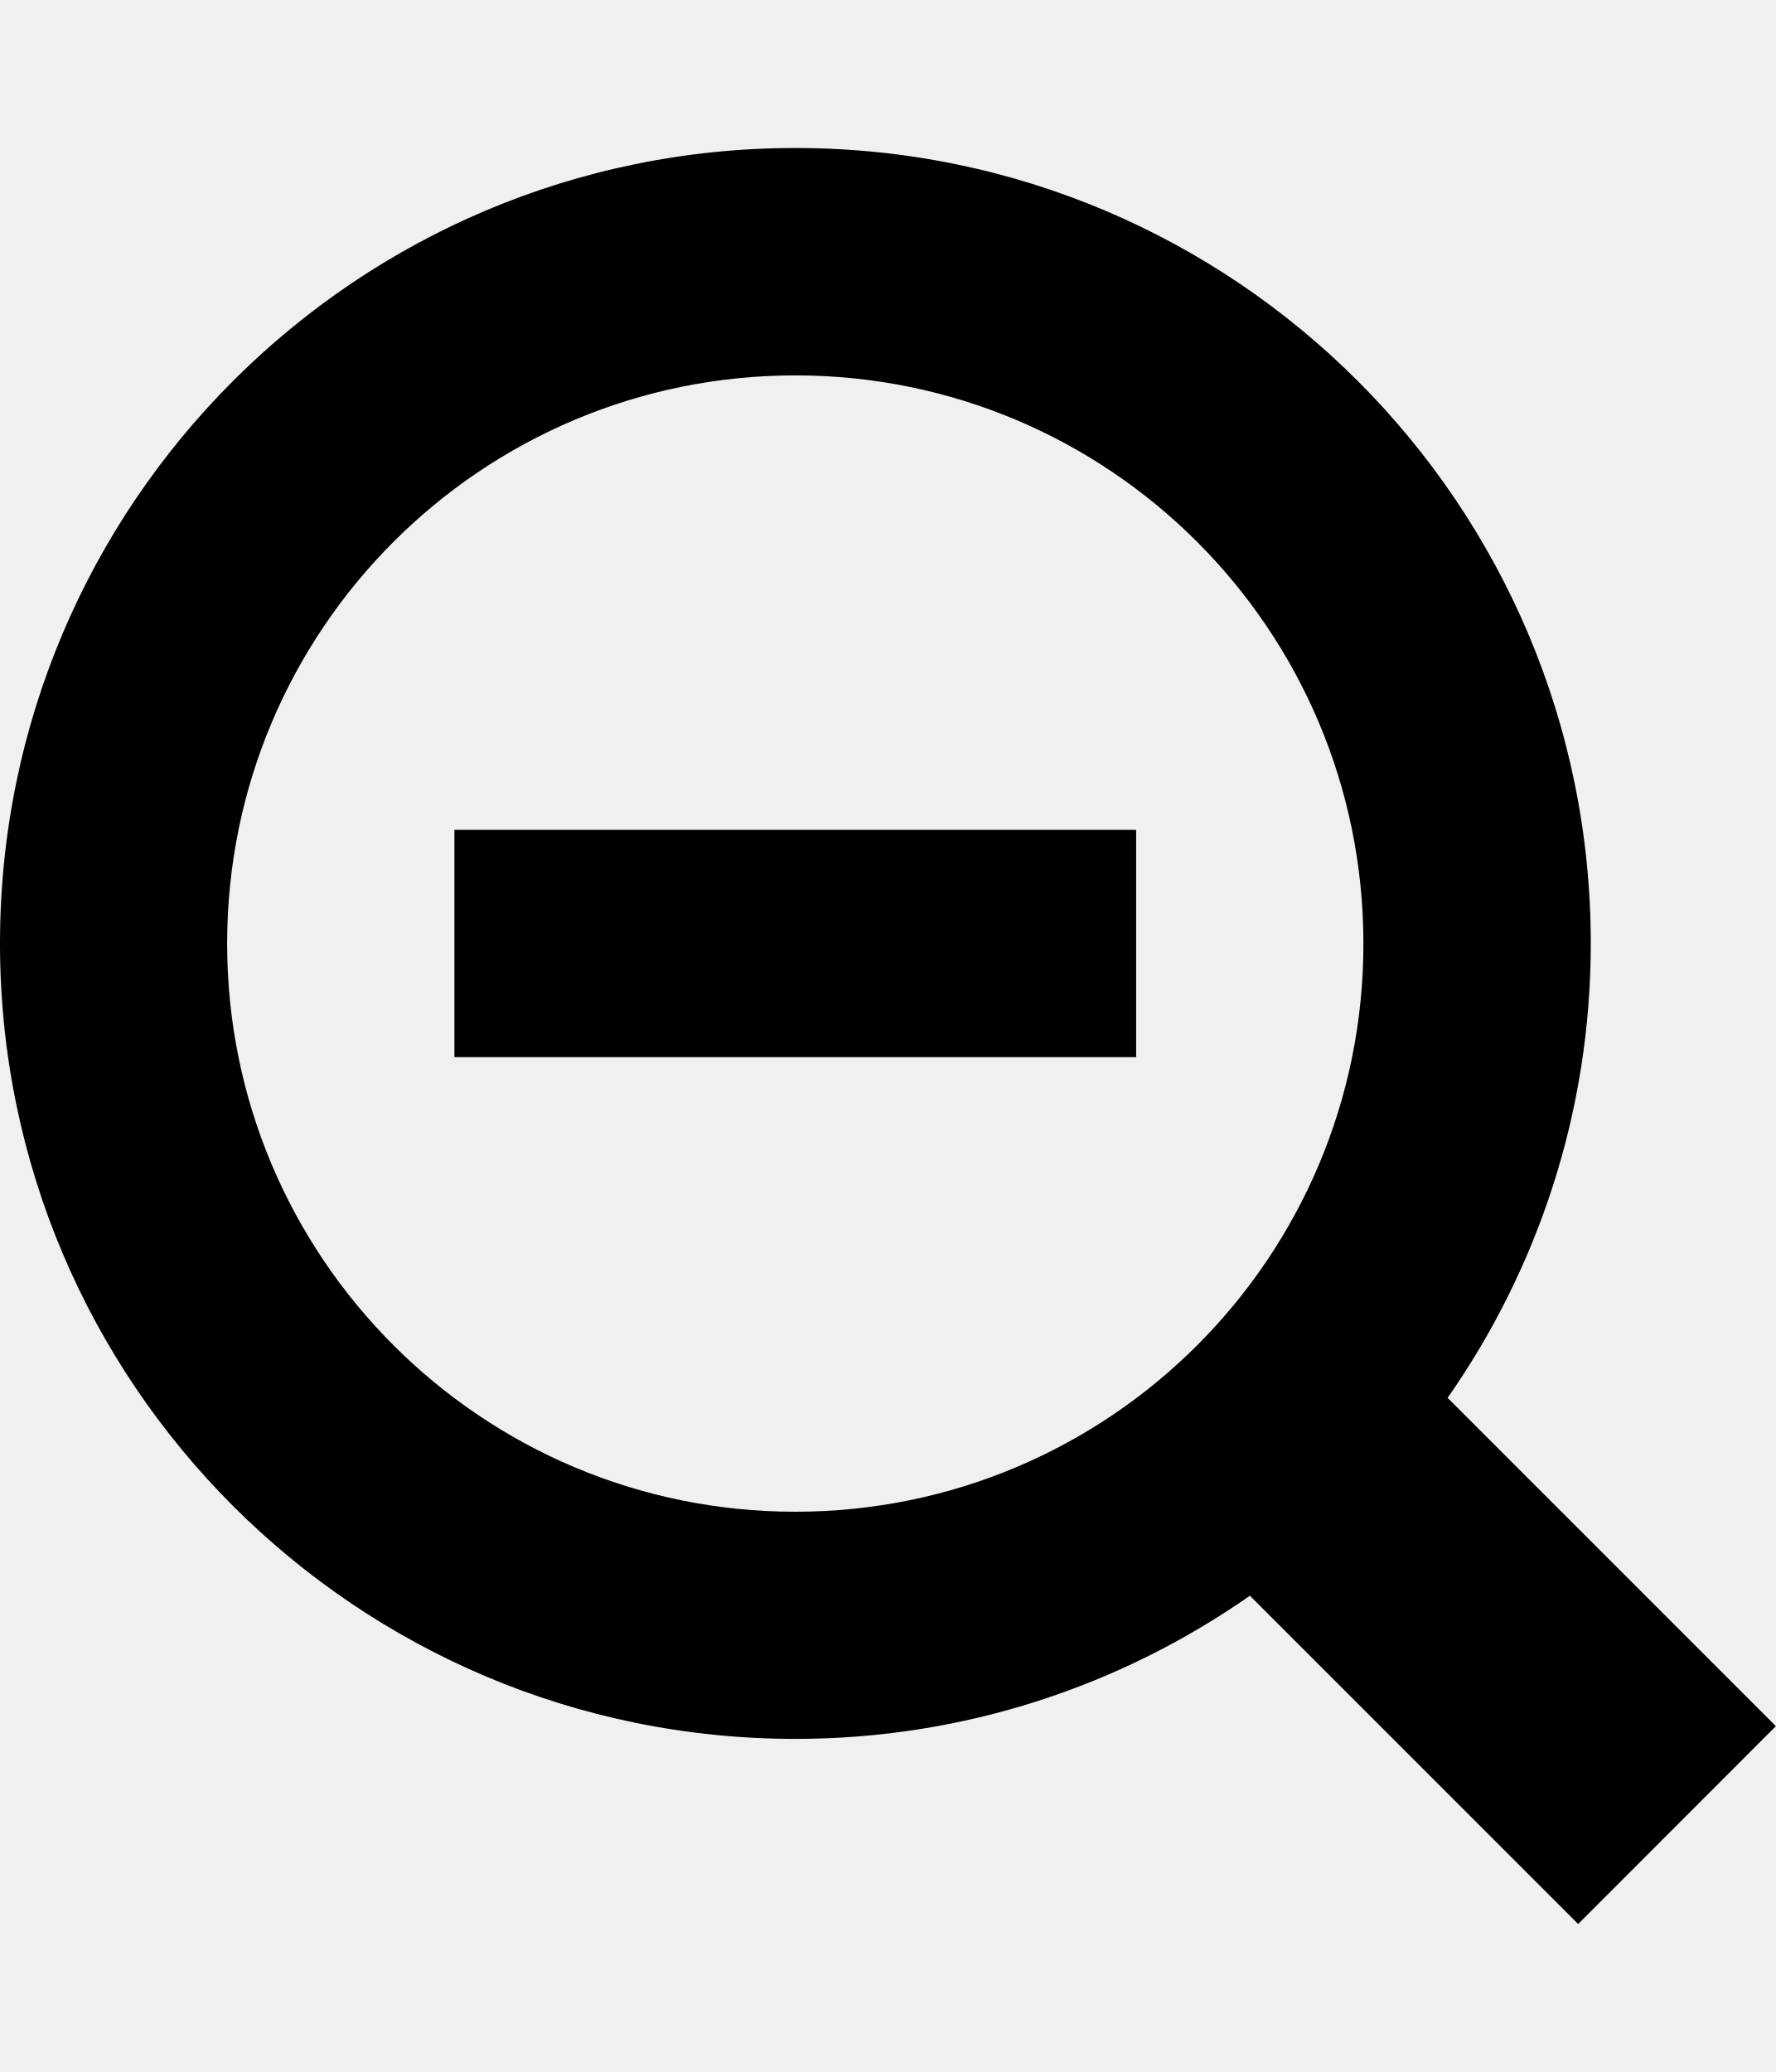
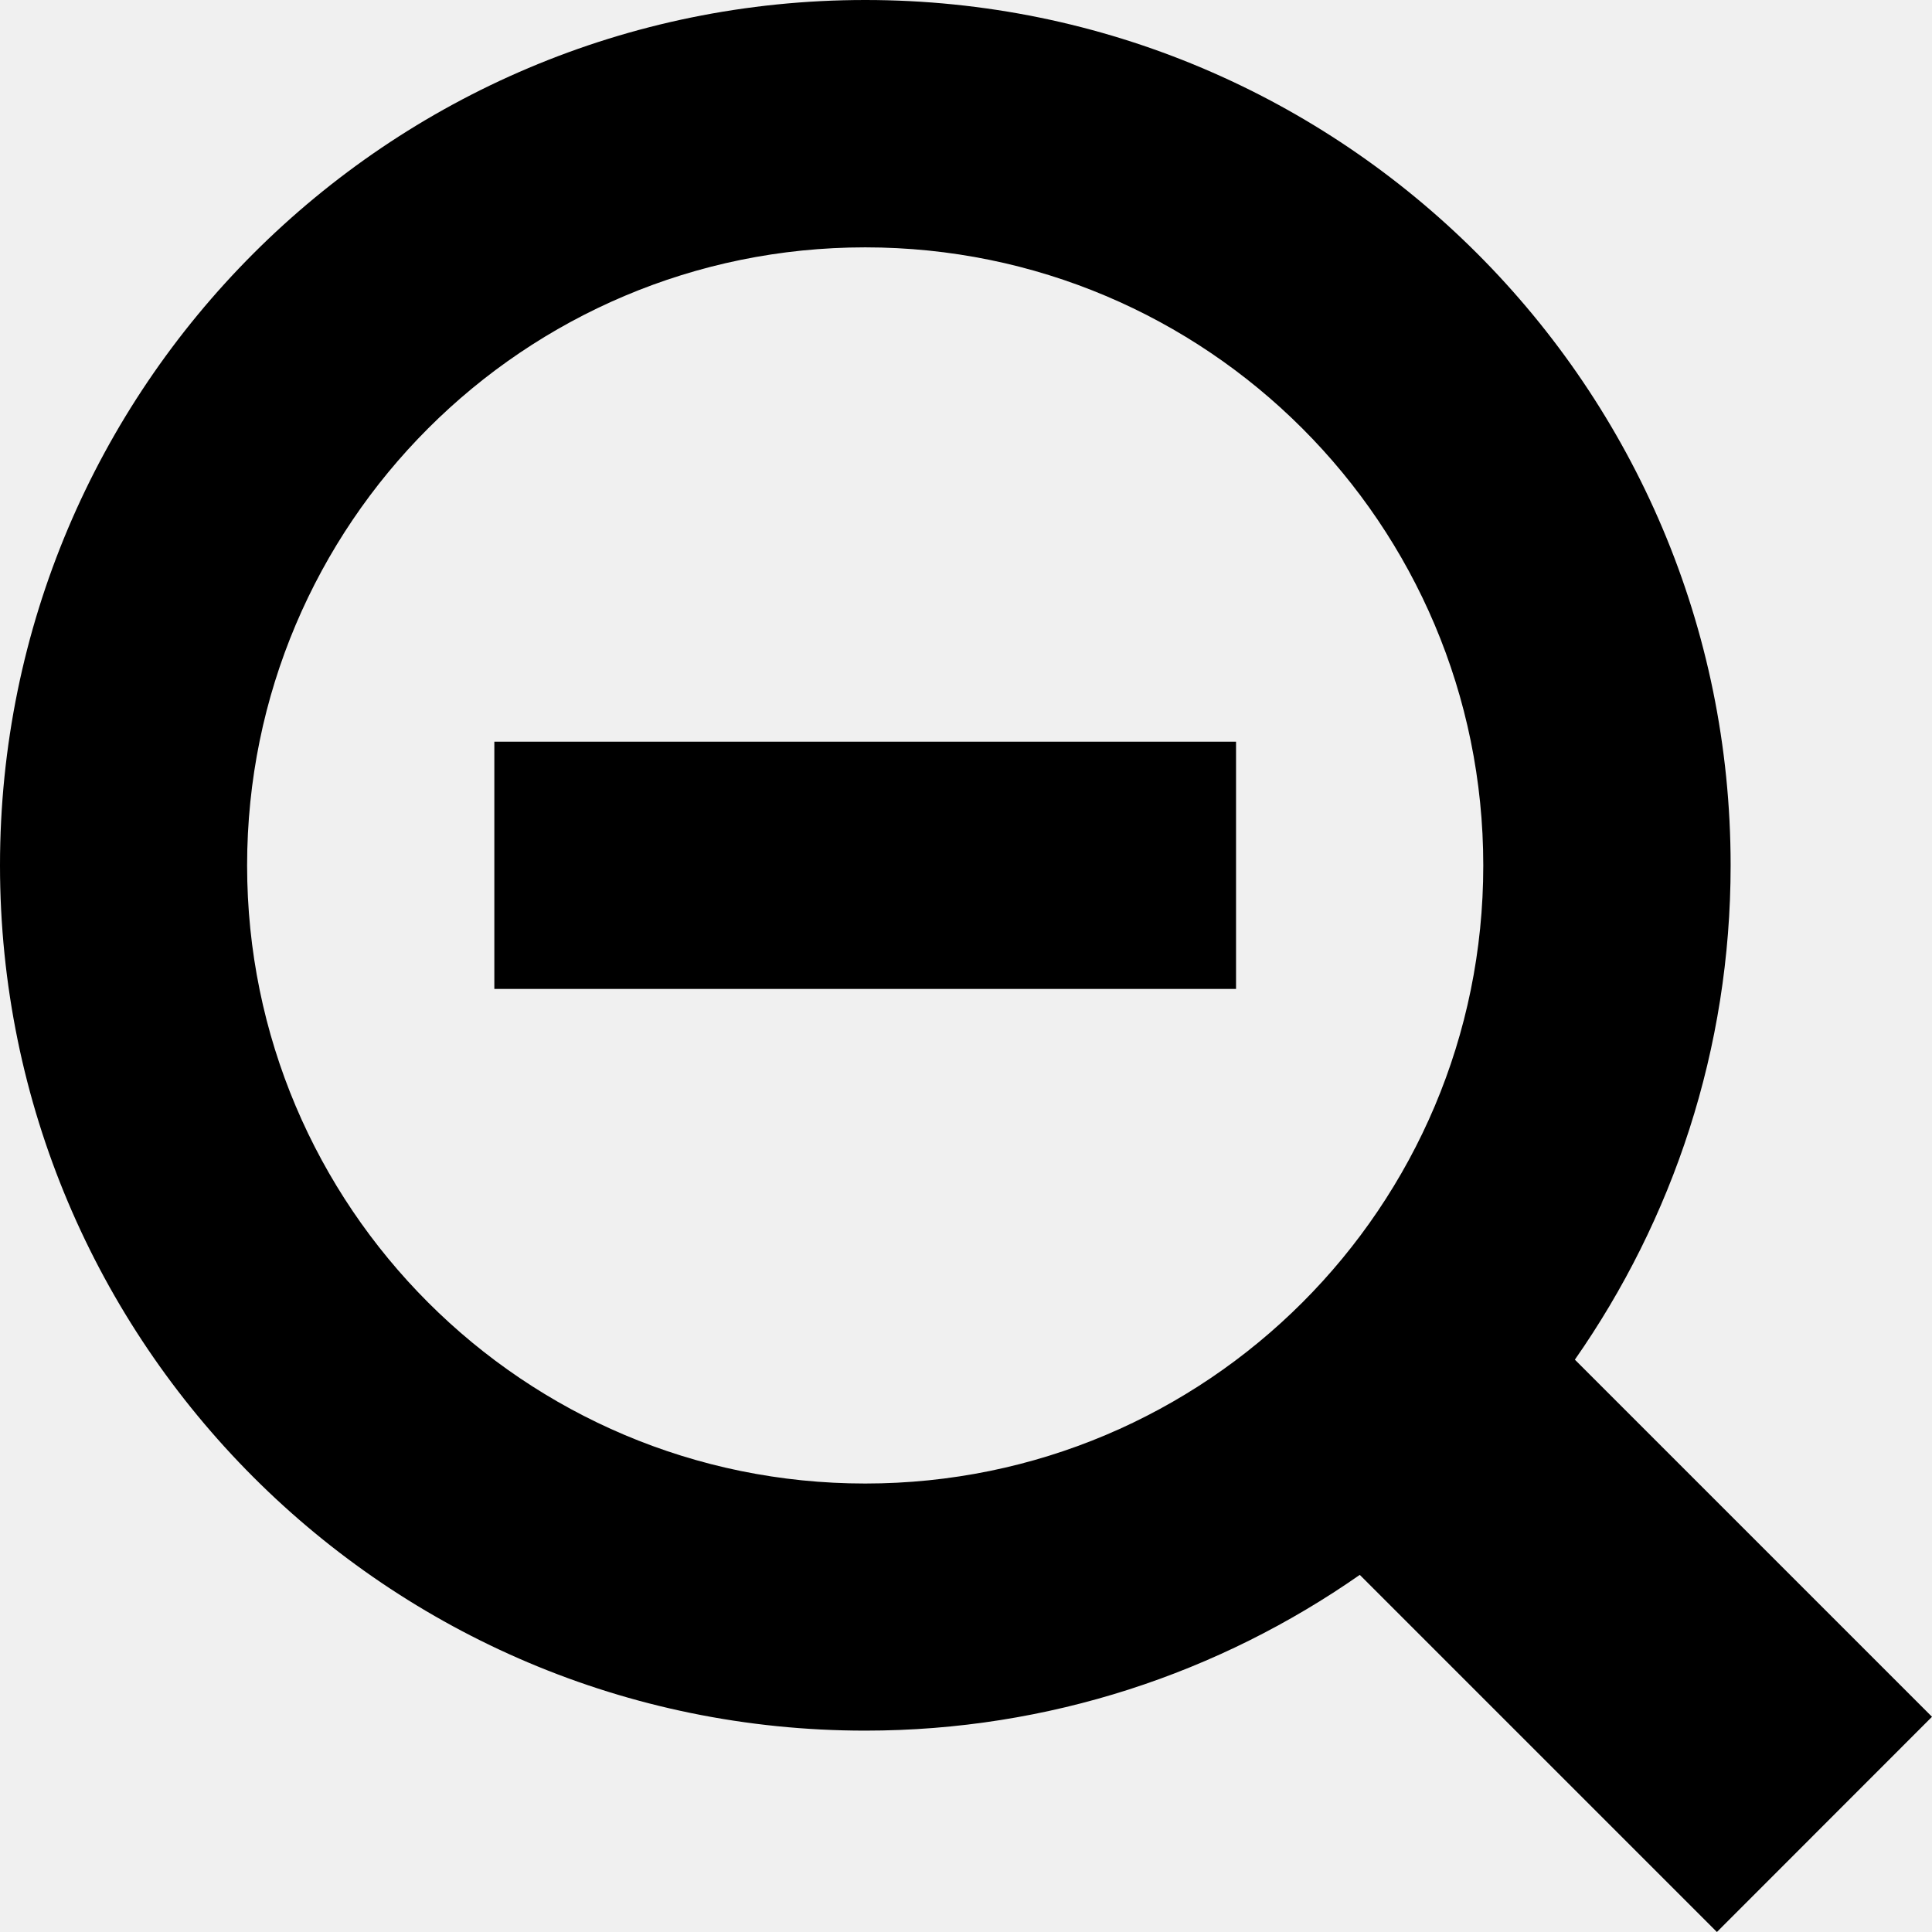
- <svg xmlns="http://www.w3.org/2000/svg" id="svg2" style="margin-top:9px;margin-left:10px;" version="1.1" data-tags="remove-circle, cancel, close, remove, delete" height="896" width="768" data-du="" viewBox="0 0 768 896">
+ <svg xmlns="http://www.w3.org/2000/svg" id="svg2" version="1.1" data-tags="remove-circle, cancel, close, remove, delete" height="1200" width="1200" data-du="" viewBox="0 0 1200 1200">
  <defs id="defs32">
    <pattern id="pattern13199" width="811.314" patternUnits="userSpaceOnUse" patternTransform="translate(-1692.996,113.8855)" height="483.721">
      <path id="path13201" filter="url(#filter3767)" d="M241.86,83.182H569.453A158.678,158.678 0 0 1 728.131,241.86V241.86A158.678,158.678 0 0 1 569.453,400.538H241.86A158.678,158.678 0 0 1 83.182,241.86V241.86A158.678,158.678 0 0 1 241.86,83.182" />
    </pattern>
    <mask id="mask13195" maskUnits="userSpaceOnUse">
-       <path id="path13197" stroke="#000" fill="#fff" d="m-957.186,582.246 40.949,-299.441 -144.602,-8.958 -10.237,67.822 -12.797,11.517 -8.958,216.263 -65.263,-21.754 14.076,-270.009 -74.22,-6.398 -11.517,28.152 -14.076,225.22 -42.229,-8.958 2.559,-250.814 -6.398,0 -7.678,-70.381 -33.271,1.28 -1.28,29.432 -7.678,17.915 -2.559,189.39 -26.873,33.271 2.559,88.297 40.949,19.195 34.551,-46.068 284.085,76.78 49.907,-21.754" />
+       <path id="path13197" d="m -957.186,582.246 40.949,-299.441 -144.602,-8.958 -10.237,67.822 -12.797,11.517 -8.958,216.263 -65.263,-21.754 14.076,-270.009 -74.22,-6.398 -11.517,28.152 -14.076,225.22 -42.229,-8.958 2.559,-250.814 -6.398,0 -7.678,-70.381 -33.271,1.28 -1.28,29.432 -7.678,17.915 -2.559,189.39 -26.873,33.271 2.559,88.297 40.949,19.195 34.551,-46.068 284.085,76.78 49.907,-21.754" style="fill:#ffffff;stroke:#000000" />
    </mask>
-     <filter id="filter13191" y="-.262" x="-.129" width="1.258" height="1.524">
+     <filter id="filter13191" y="-0.262" x="-0.129" width="1.258" height="1.524" color-interpolation-filters="sRGB">
      <feGaussianBlur id="feGaussianBlur13193" stdDeviation="34.659" />
    </filter>
    <pattern id="pattern16" width="811.314" patternUnits="userSpaceOnUse" patternTransform="translate(-1692.996,113.8855)" height="483.721">
      <path id="path18" filter="url(#filter3767)" d="M241.86,83.182H569.453A158.678,158.678 0 0 1 728.131,241.86V241.86A158.678,158.678 0 0 1 569.453,400.538H241.86A158.678,158.678 0 0 1 83.182,241.86V241.86A158.678,158.678 0 0 1 241.86,83.182" />
    </pattern>
    <mask id="mask12" maskUnits="userSpaceOnUse">
-       <path id="path14" stroke="#000" fill="#fff" d="m-957.186,582.246 40.949,-299.441 -144.602,-8.958 -10.237,67.822 -12.797,11.517 -8.958,216.263 -65.263,-21.754 14.076,-270.009 -74.22,-6.398 -11.517,28.152 -14.076,225.22 -42.229,-8.958 2.559,-250.814 -6.398,0 -7.678,-70.381 -33.271,1.28 -1.28,29.432 -7.678,17.915 -2.559,189.39 -26.873,33.271 2.559,88.297 40.949,19.195 34.551,-46.068 284.085,76.78 49.907,-21.754" />
+       <path id="path14" d="m -957.186,582.246 40.949,-299.441 -144.602,-8.958 -10.237,67.822 -12.797,11.517 -8.958,216.263 -65.263,-21.754 14.076,-270.009 -74.22,-6.398 -11.517,28.152 -14.076,225.22 -42.229,-8.958 2.559,-250.814 -6.398,0 -7.678,-70.381 -33.271,1.28 -1.28,29.432 -7.678,17.915 -2.559,189.39 -26.873,33.271 2.559,88.297 40.949,19.195 34.551,-46.068 284.085,76.78 49.907,-21.754" style="fill:#ffffff;stroke:#000000" />
    </mask>
-     <filter id="filter8" y="-.262" x="-.129" width="1.258" height="1.524">
+     <filter id="filter8" y="-0.262" x="-0.129" width="1.258" height="1.524" color-interpolation-filters="sRGB">
      <feGaussianBlur id="feGaussianBlur10" stdDeviation="34.659" />
    </filter>
  </defs>
-   <g id="g23079" transform="matrix(0.32689,0,0,-0.32689,269.6454,792.8187)" />
-   <g id="g25109" transform="translate(-185.4037,503.2793)" />
-   <path d="M 768,746.448 626.036,604.485 C 664.955,548.76 687.952,481.095 687.952,407.976 687.952,218.003 533.9,64 343.976,64 154.052,64 0,218.003 0,407.976 0,597.949 154.003,751.952 343.976,751.952 c 73.119,0 140.833,-22.997 196.558,-61.916 L 682.497,832 z m -424.073,-92.726 c -135.674,0 -245.697,-109.974 -245.697,-245.697 0,-135.723 110.023,-245.697 245.697,-245.697 135.723,0 245.697,109.974 245.697,245.697 0.05,135.723 -109.925,245.697 -245.697,245.697 z m -147.418,-196.607 294.837,0 0,-98.279 -294.837,0 z" id="path26704" />
+   <g id="g23079" transform="matrix(0.5107656,0,0,-0.5107656,421.3209,1074.779)" />
+   <g id="g25109" transform="matrix(1.5625,0,0,1.5625,-289.6933,622.3739)" />
+   <path d="M 1200,1066.325 978.182,844.507 C 1038.992,757.438 1074.925,651.712 1074.925,537.462 1074.925,240.63 834.218,0 537.462,0 240.706,0 0,240.63 0,537.462 c 0,296.833 240.63,537.462 537.462,537.462 114.249,0 220.052,-35.933 307.121,-96.743 L 1066.402,1200 z M 537.386,921.441 c -211.991,0 -383.902,-171.834 -383.902,-383.902 0,-212.067 171.911,-383.902 383.902,-383.902 212.067,0 383.902,171.834 383.902,383.902 0.077,212.067 -171.758,383.902 -383.902,383.902 z m -230.341,-307.198 460.682,0 0,-153.561 -460.682,0 z" id="path26704" />
</svg>
